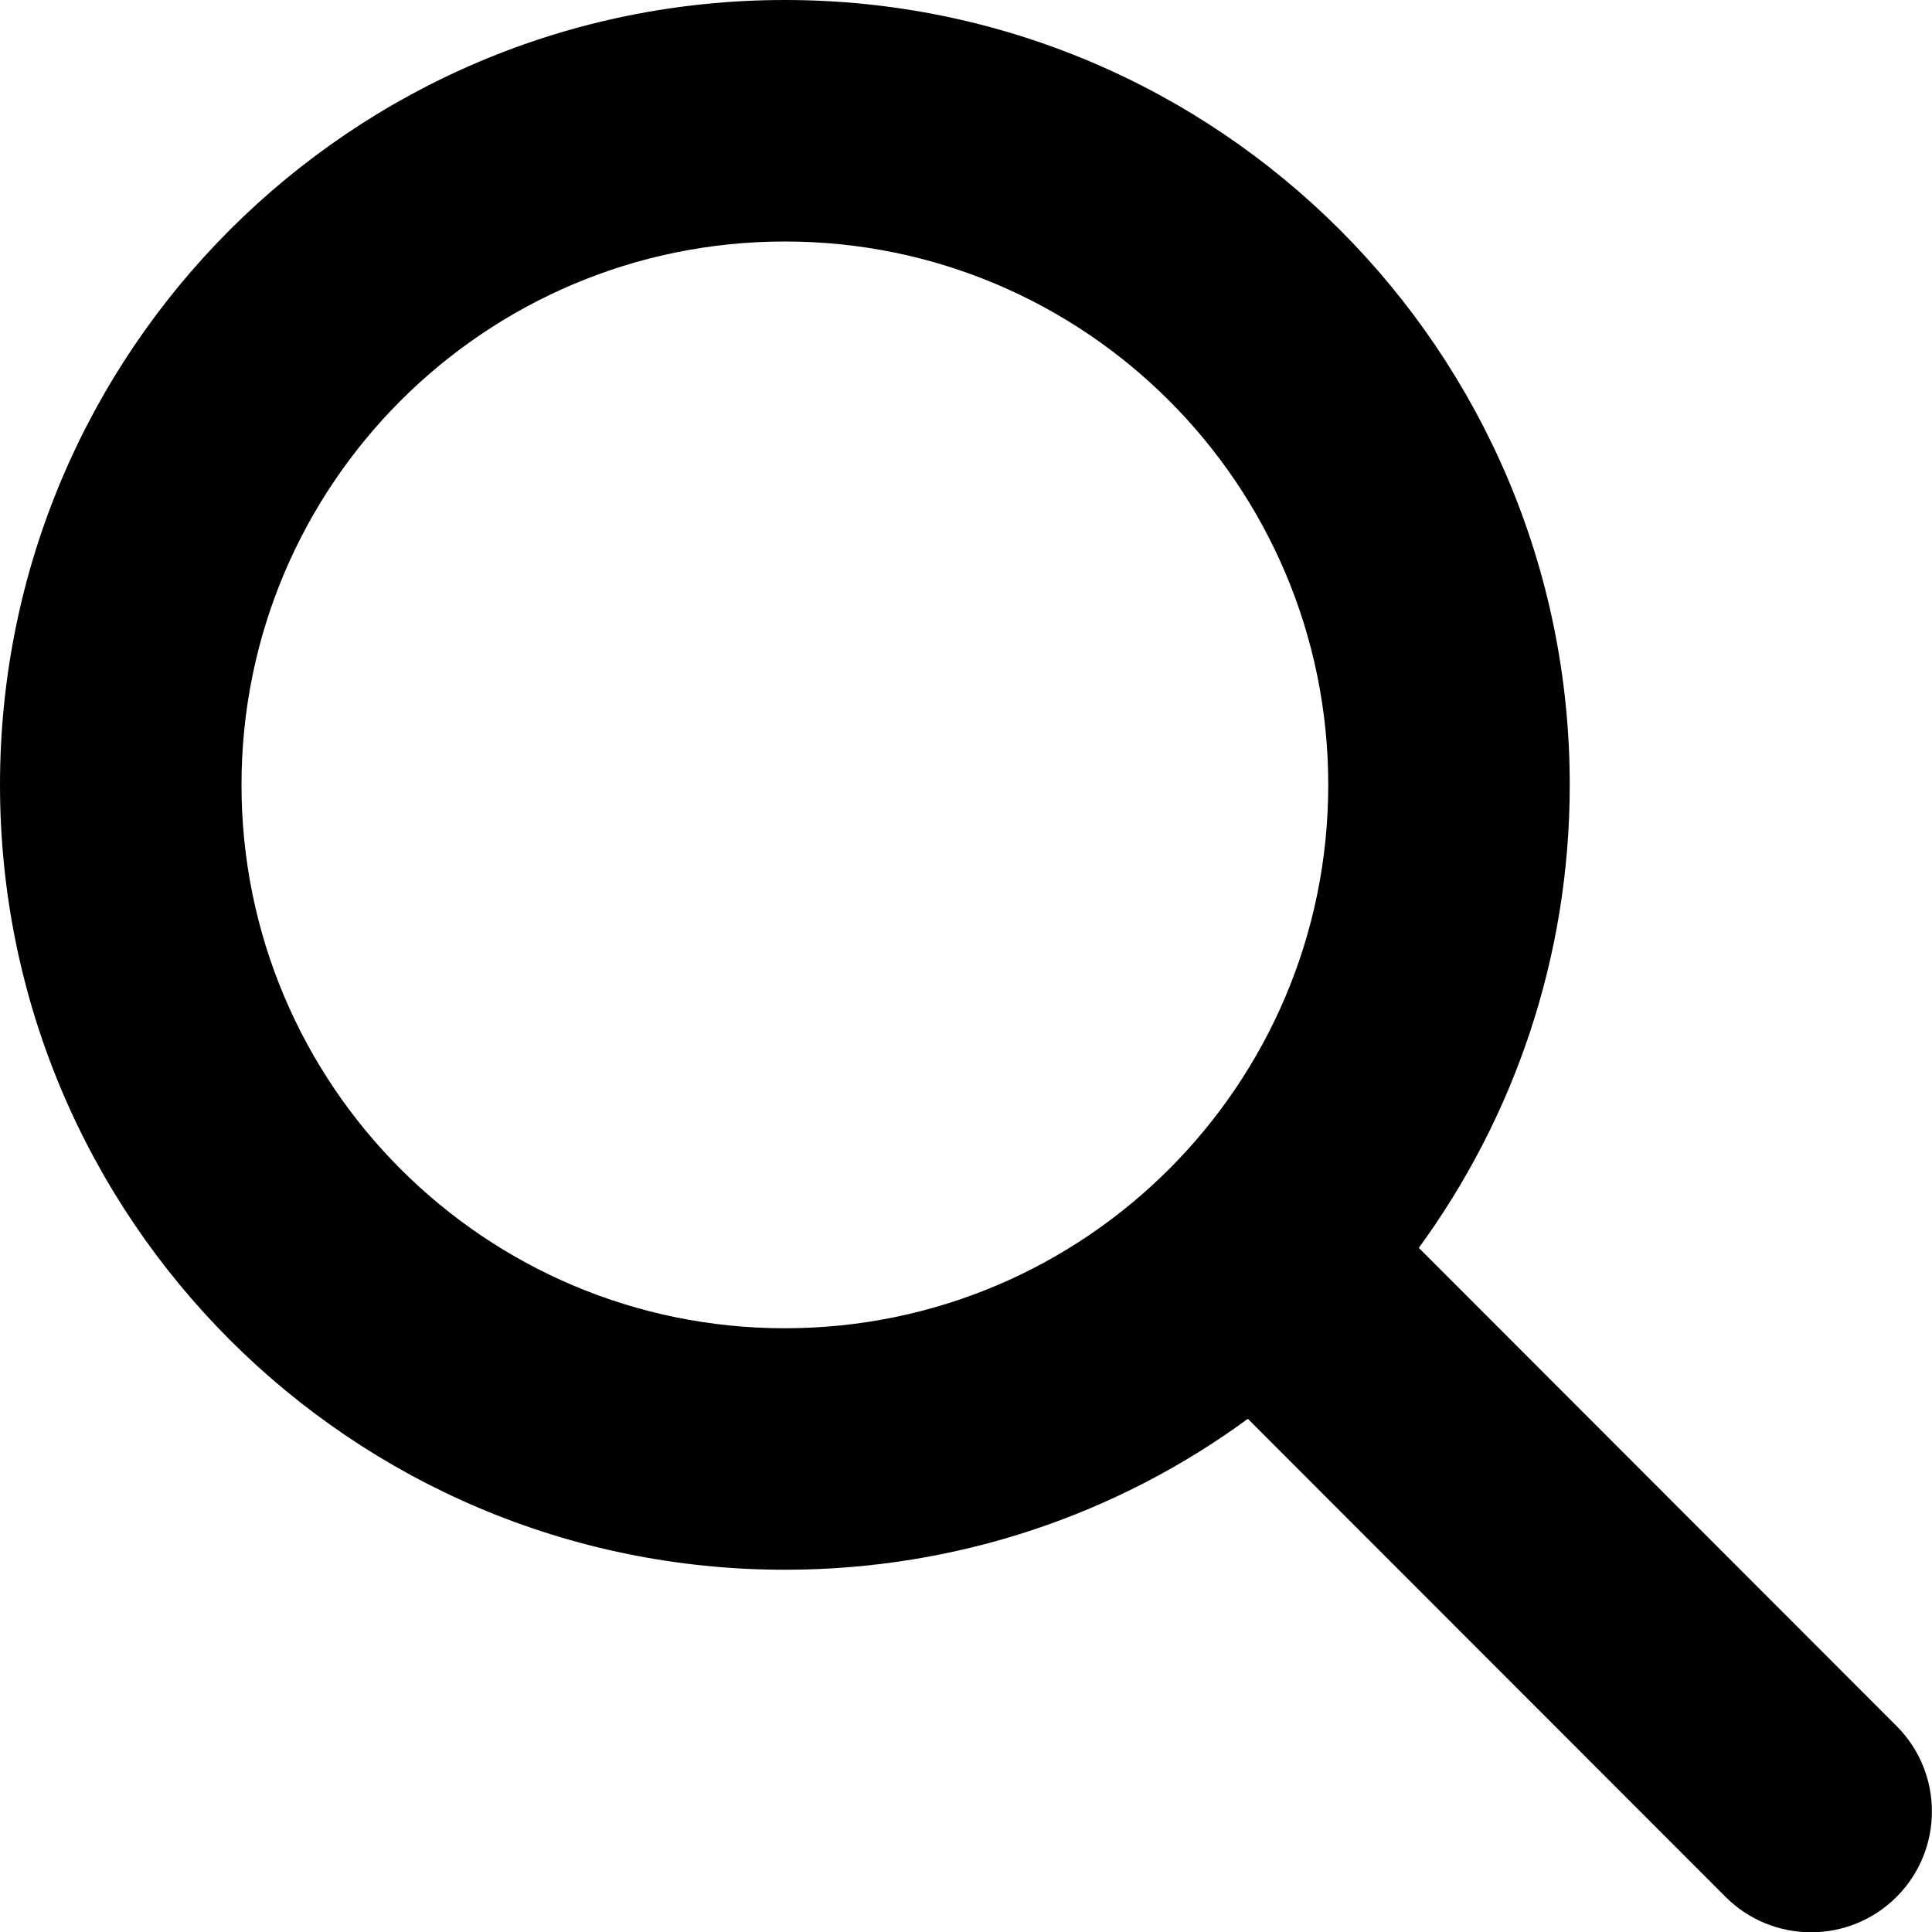
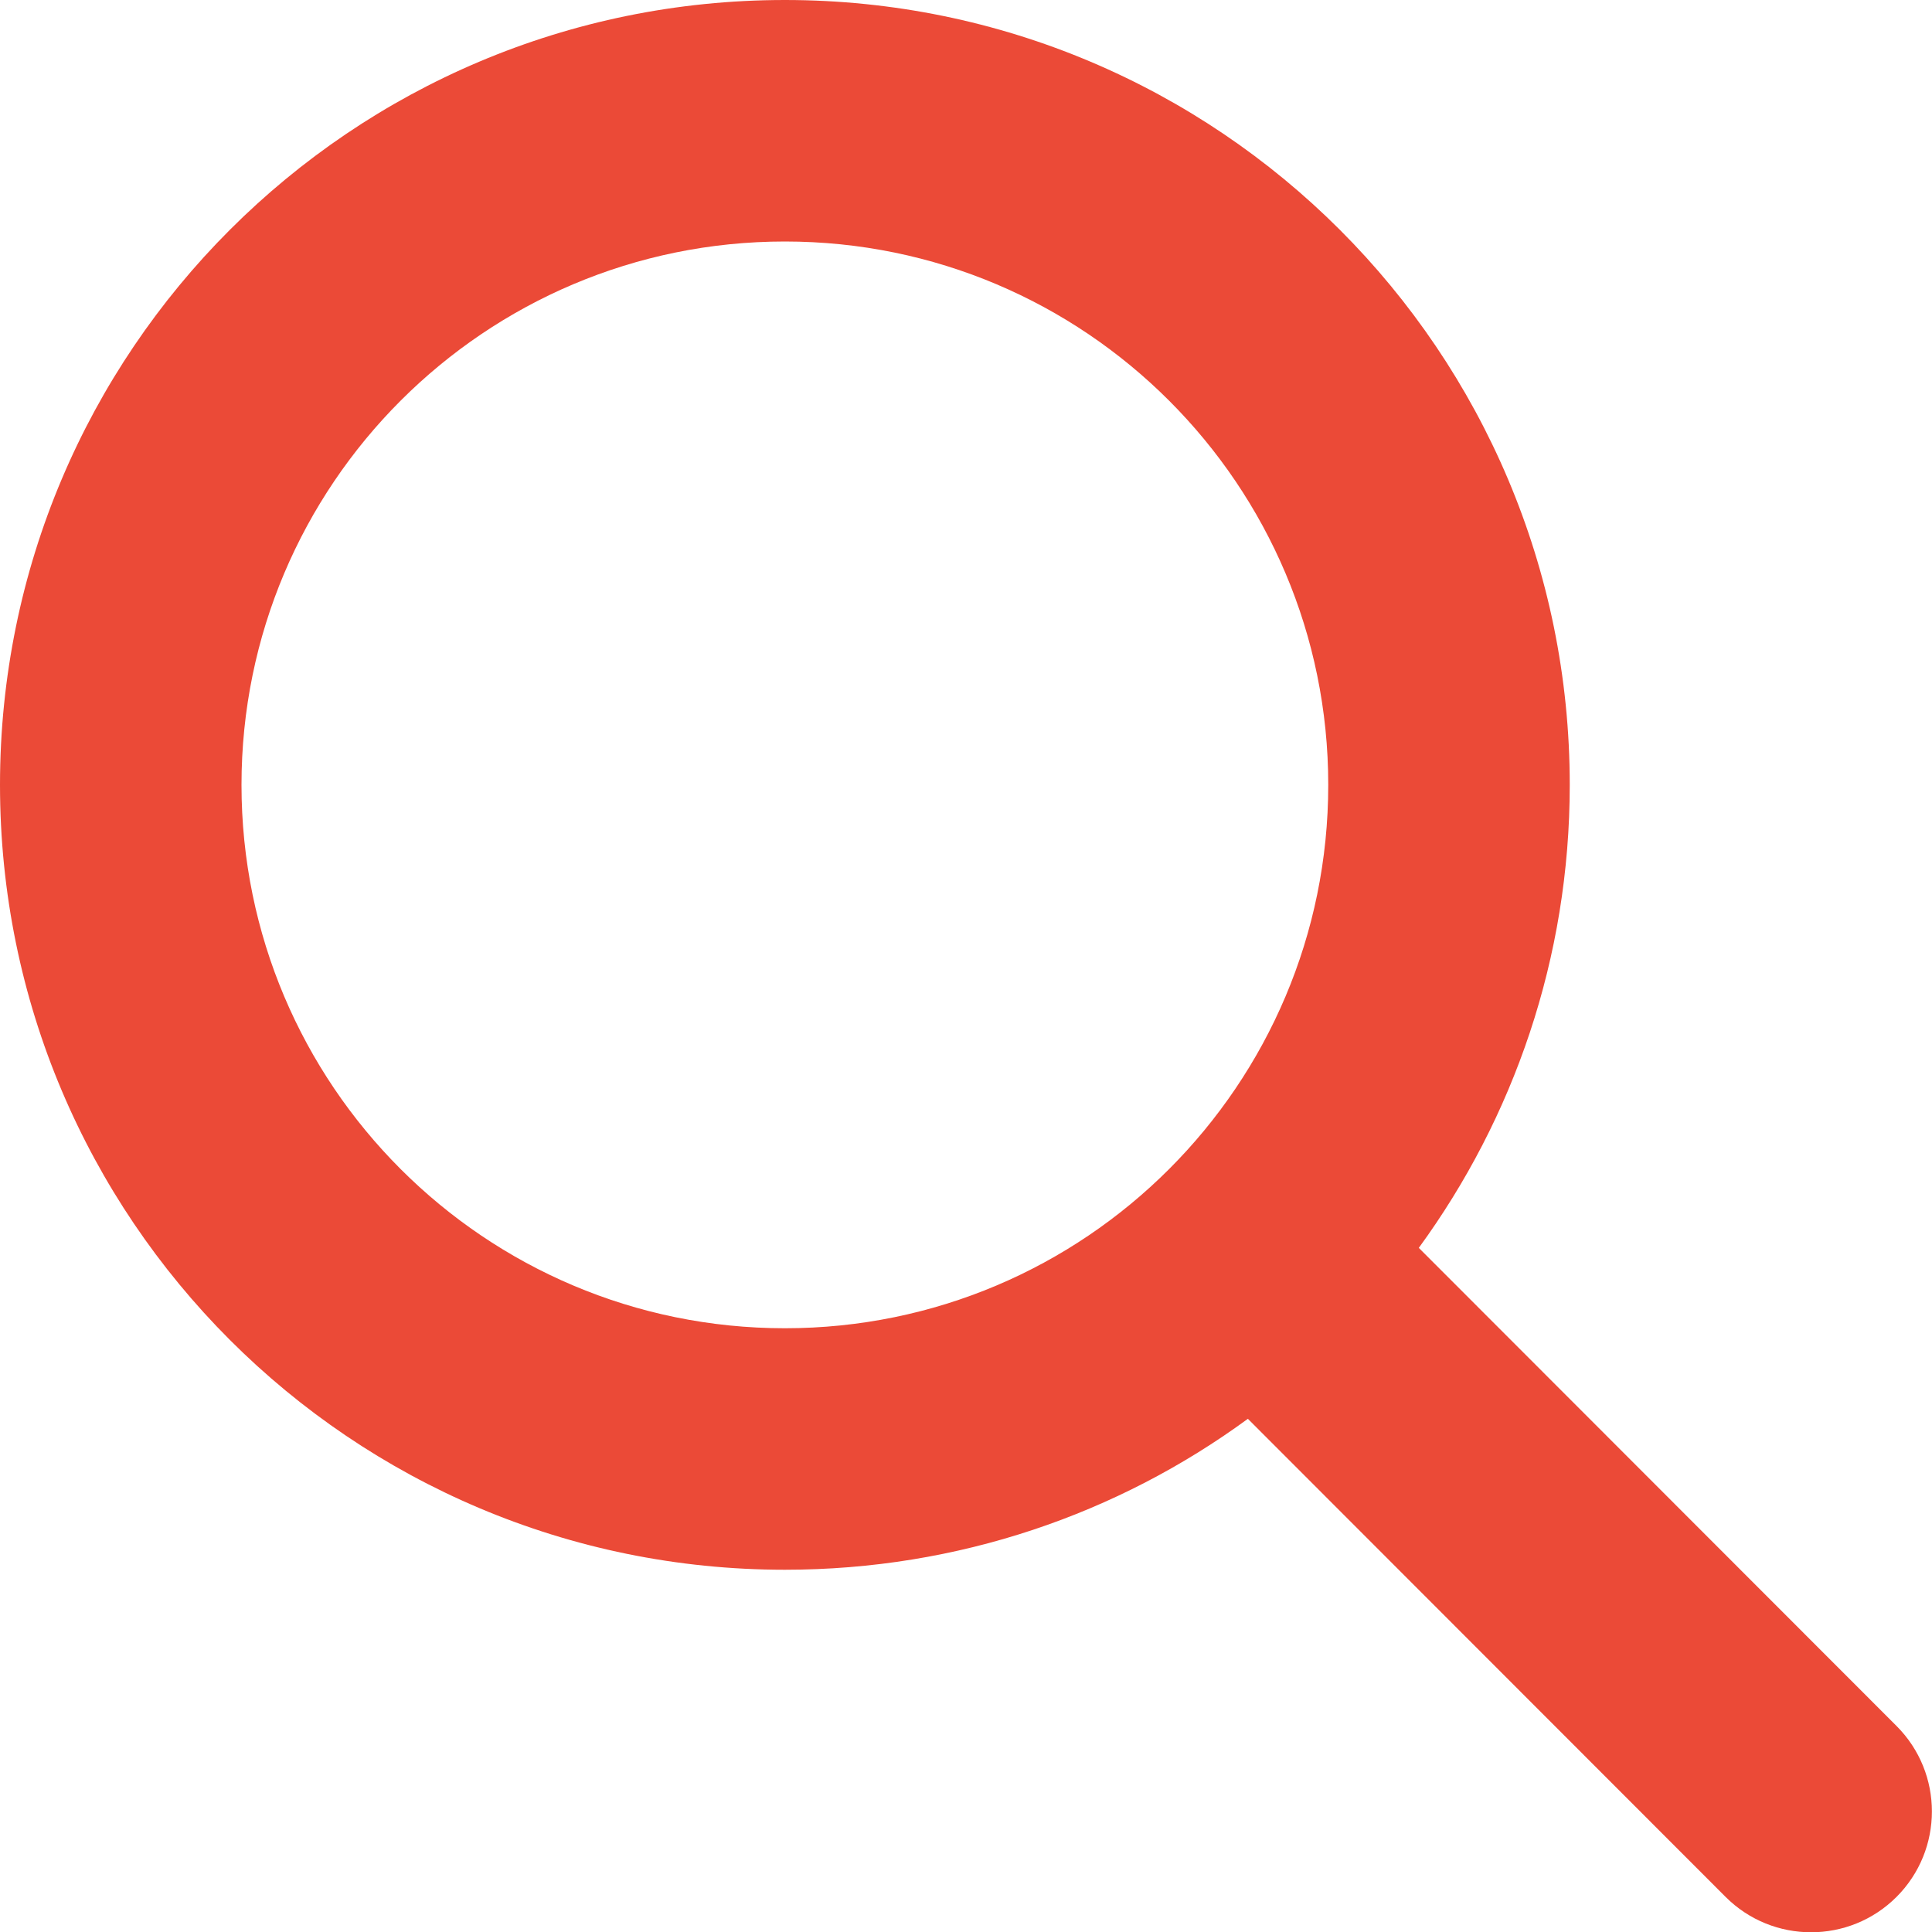
- <svg xmlns="http://www.w3.org/2000/svg" viewBox="0 0 512 512">
+ <svg xmlns="http://www.w3.org/2000/svg" viewBox="0 0 512 512" fill="#EB4A37">
  <path d="M416 208c0 45.9-14.9 88.3-40 122.7L502.6 457.4c12.5 12.5 12.5 32.8 0 45.3s-32.8 12.5-45.3 0L330.7 376c-34.4 25.2-76.8 40-122.7 40C93.1 416 0 322.9 0 208S93.1 0 208 0S416 93.1 416 208zM208 352a144 144 0 1 0 0-288 144 144 0 1 0 0 288z" />
</svg>
